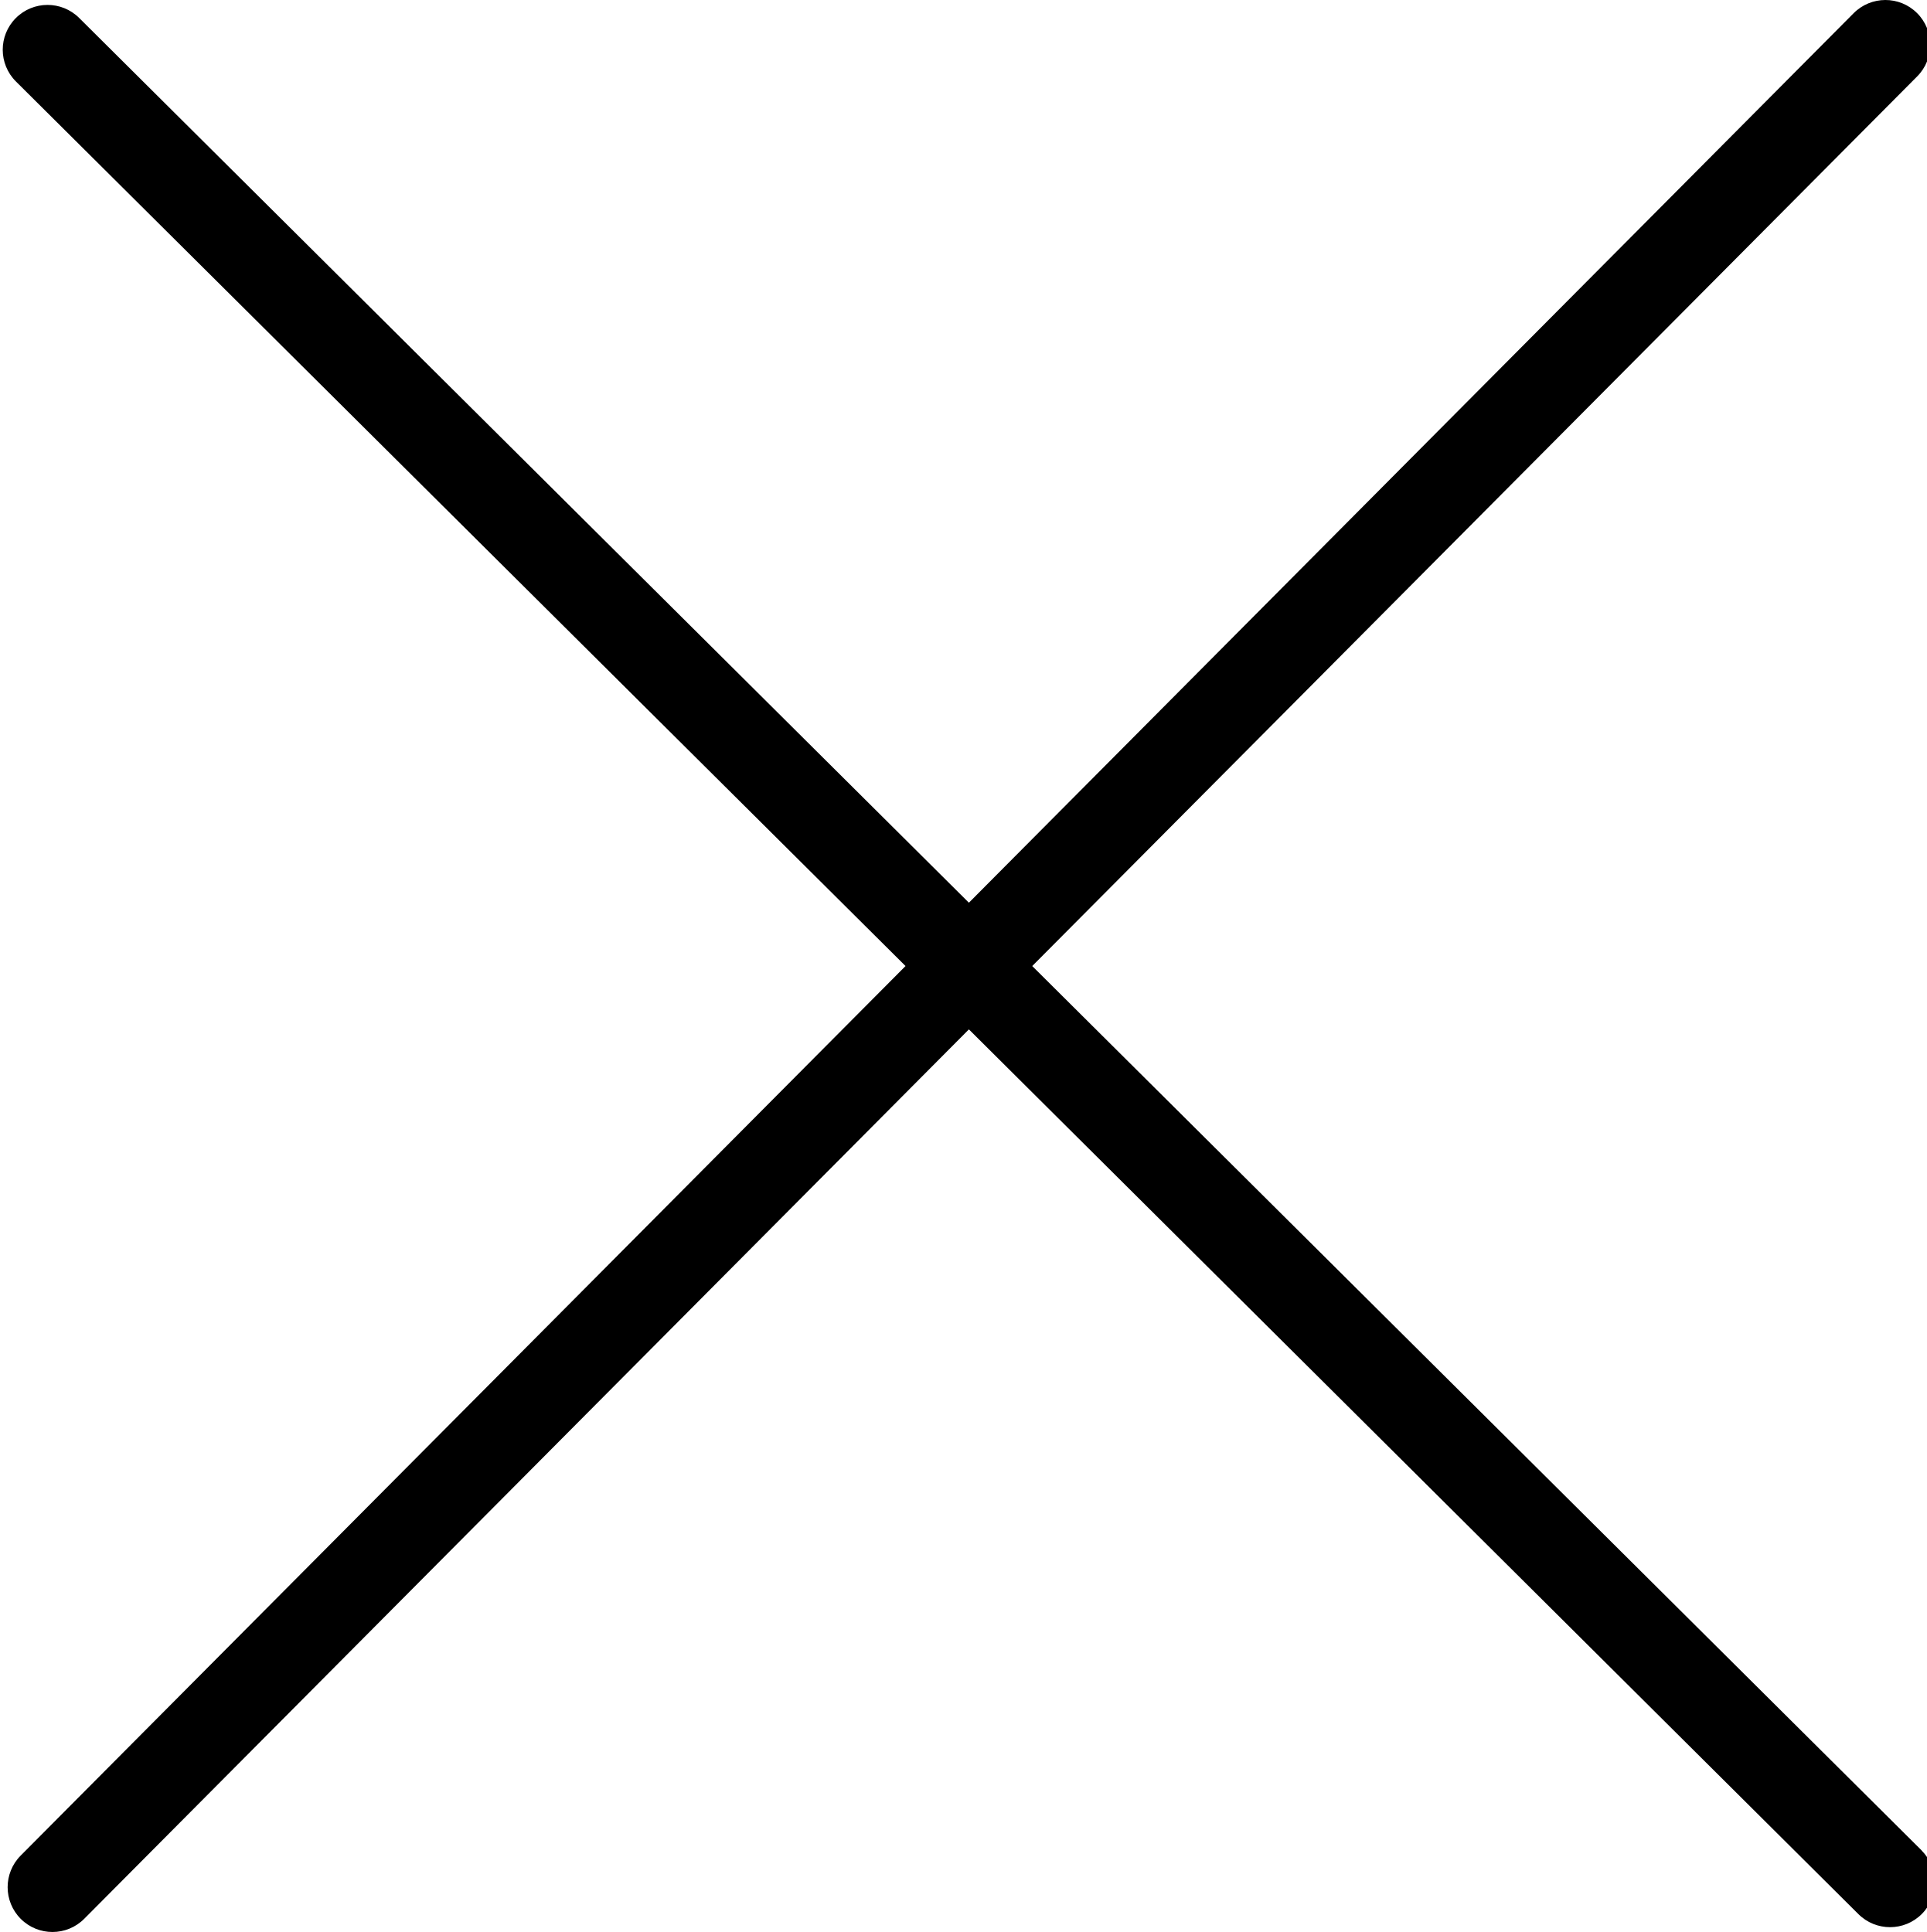
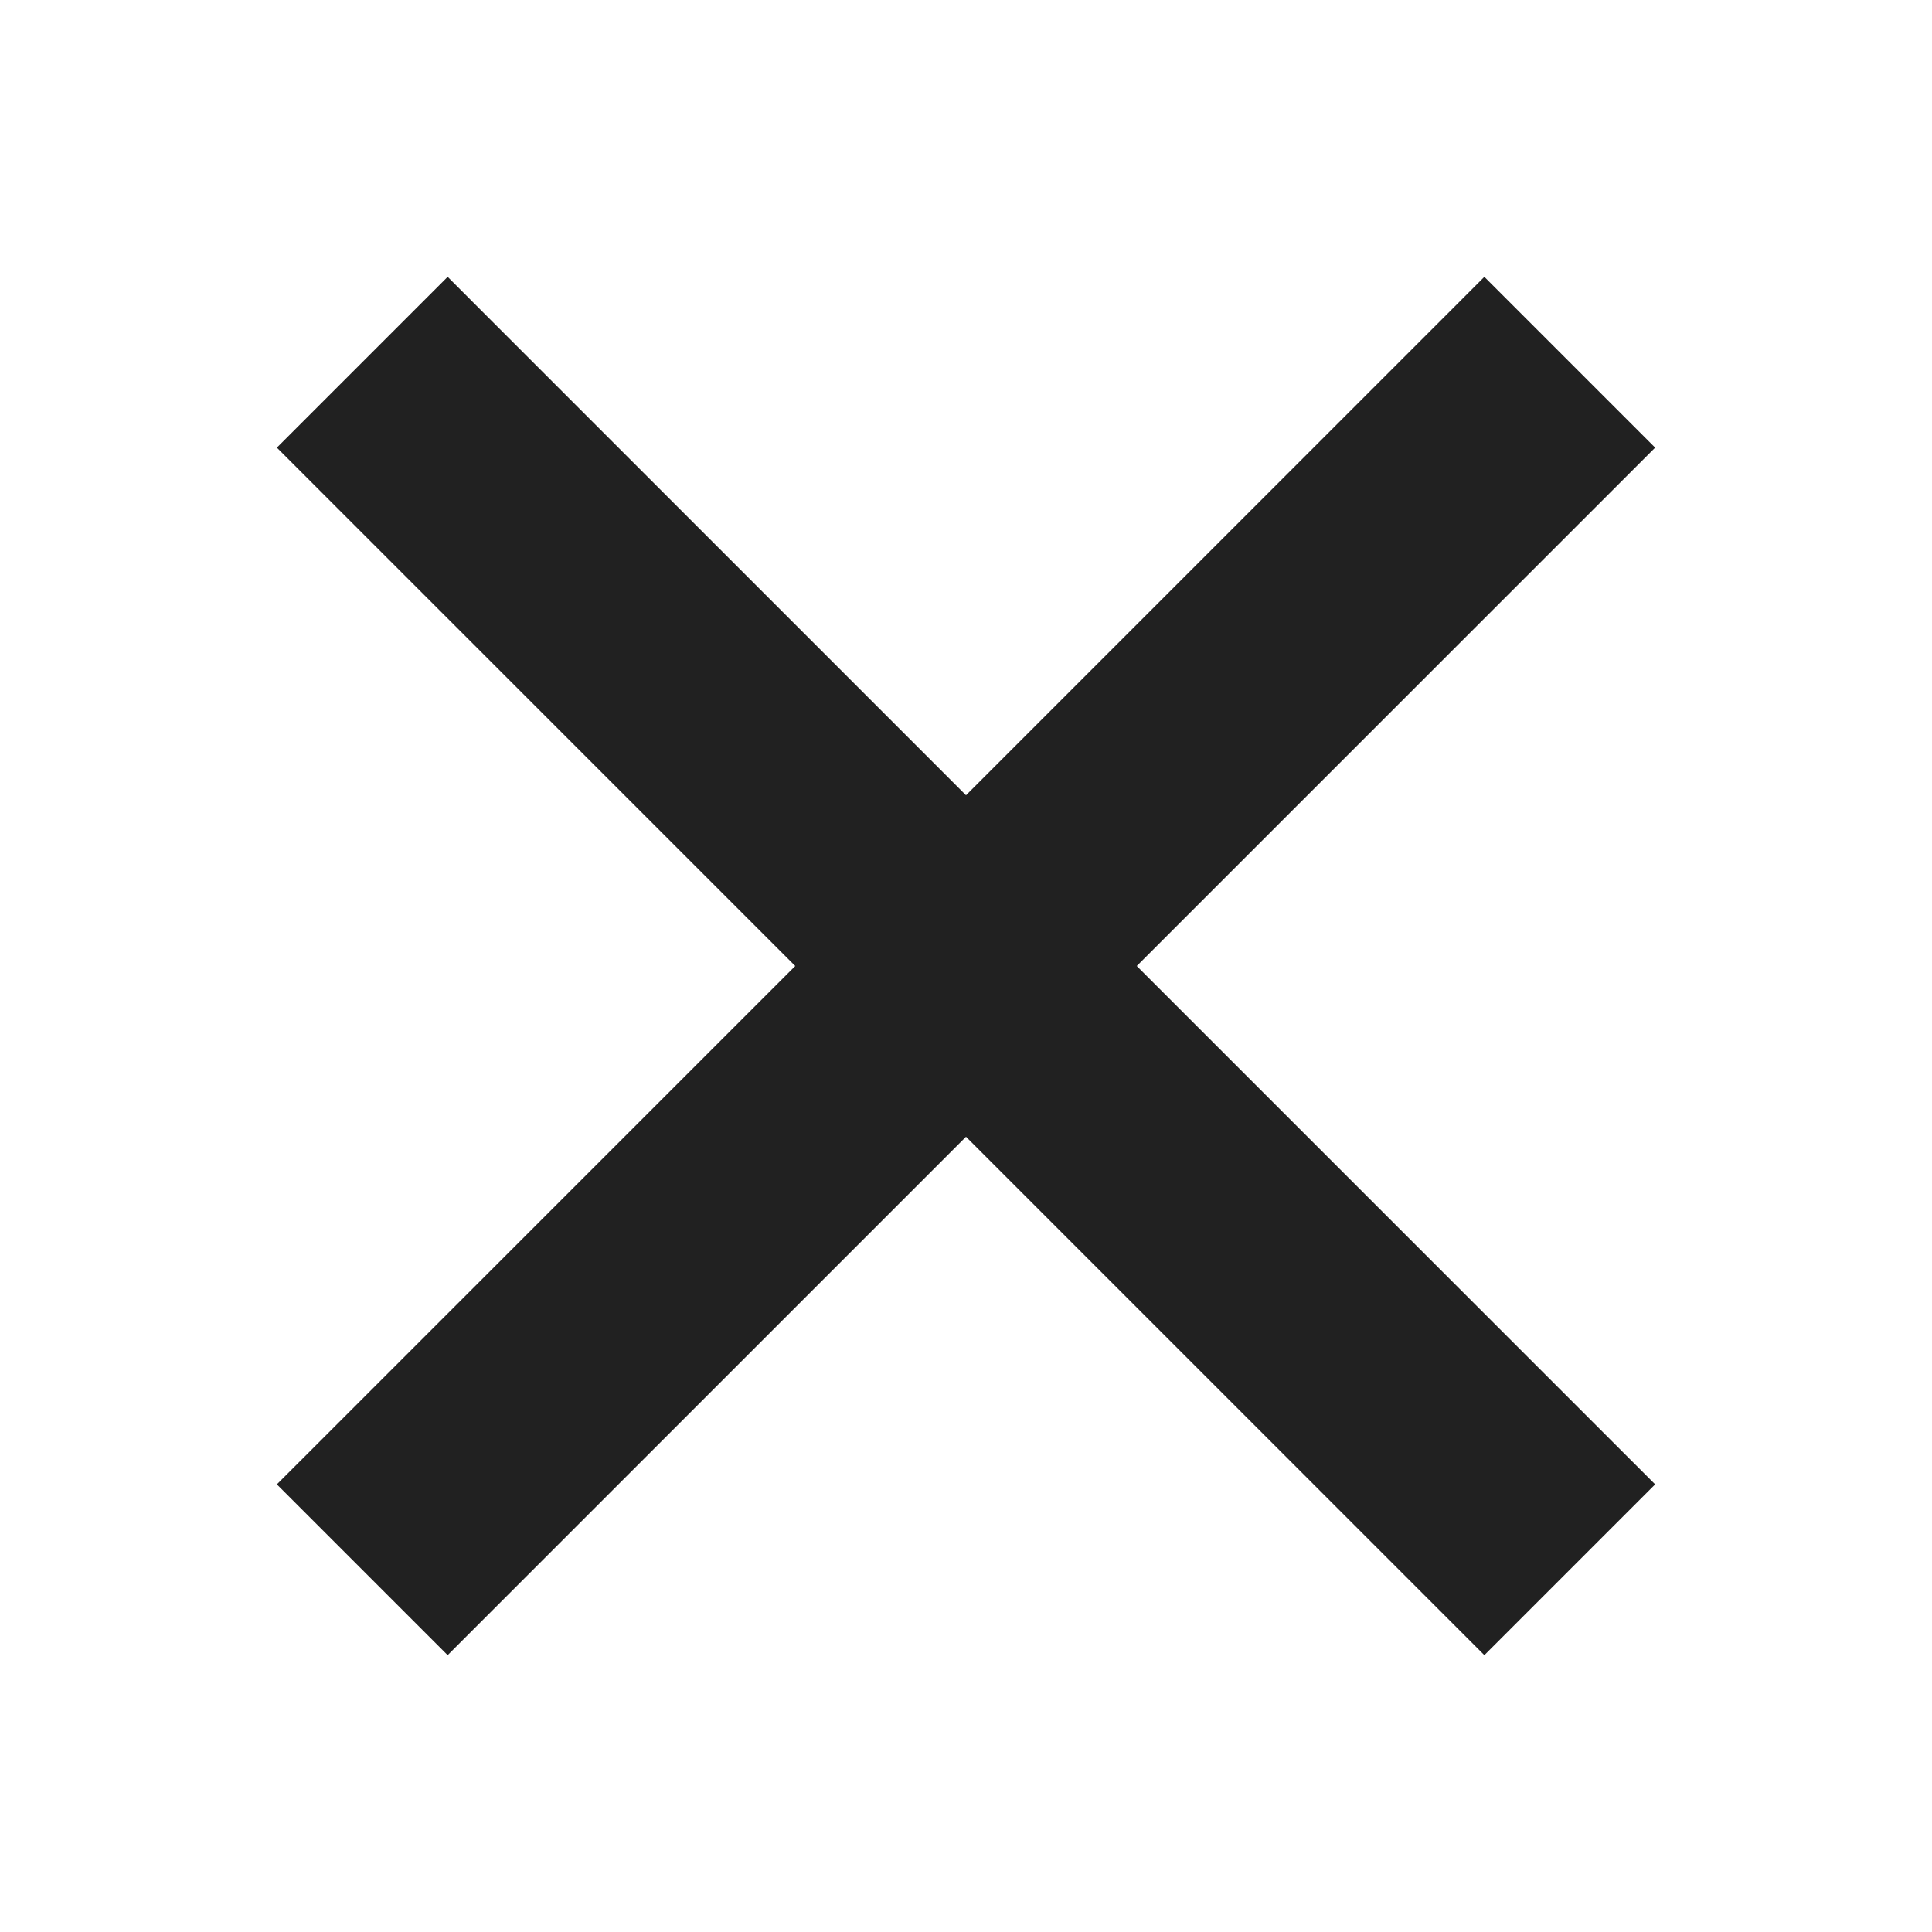
- <svg xmlns="http://www.w3.org/2000/svg" viewBox="0 0 344 344.971" width="344pt">
-   <path d="m343.082 330.438-158.809-157.945 157.977-158.848c3.117-3.133 3.105-8.199-.027-11.316-3.133-3.117-8.199-3.102-11.316.031l-157.941 158.824-158.832-157.977c-3.133-3.117-8.199-3.105-11.316.027-3.117 3.133-3.105 8.199.027 11.316l158.809 157.941-157.961 158.832c-3.117 3.133-3.105 8.199.027 11.316s8.199 3.105 11.316-.027l157.93-158.809 158.797 157.977c3.133 3.117 8.199 3.105 11.316-.027 3.117-3.133 3.105-8.199-.027-11.316zm0 0" fill="#000" />
+ <svg xmlns="http://www.w3.org/2000/svg" width="60" height="60" viewBox="0 0 60 60" fill="none">
+   <g id="Icono/Cerrar">
+     <path id="icon" fill-rule="evenodd" clip-rule="evenodd" d="M30 35.303L13.902 51.402L8.598 46.098L24.697 30L8.598 13.902L13.902 8.598L30 24.697L46.098 8.598L51.402 13.902L35.303 30L51.402 46.098L46.098 51.402L30 35.303V35.303Z" fill="#212121" />
+   </g>
</svg>
